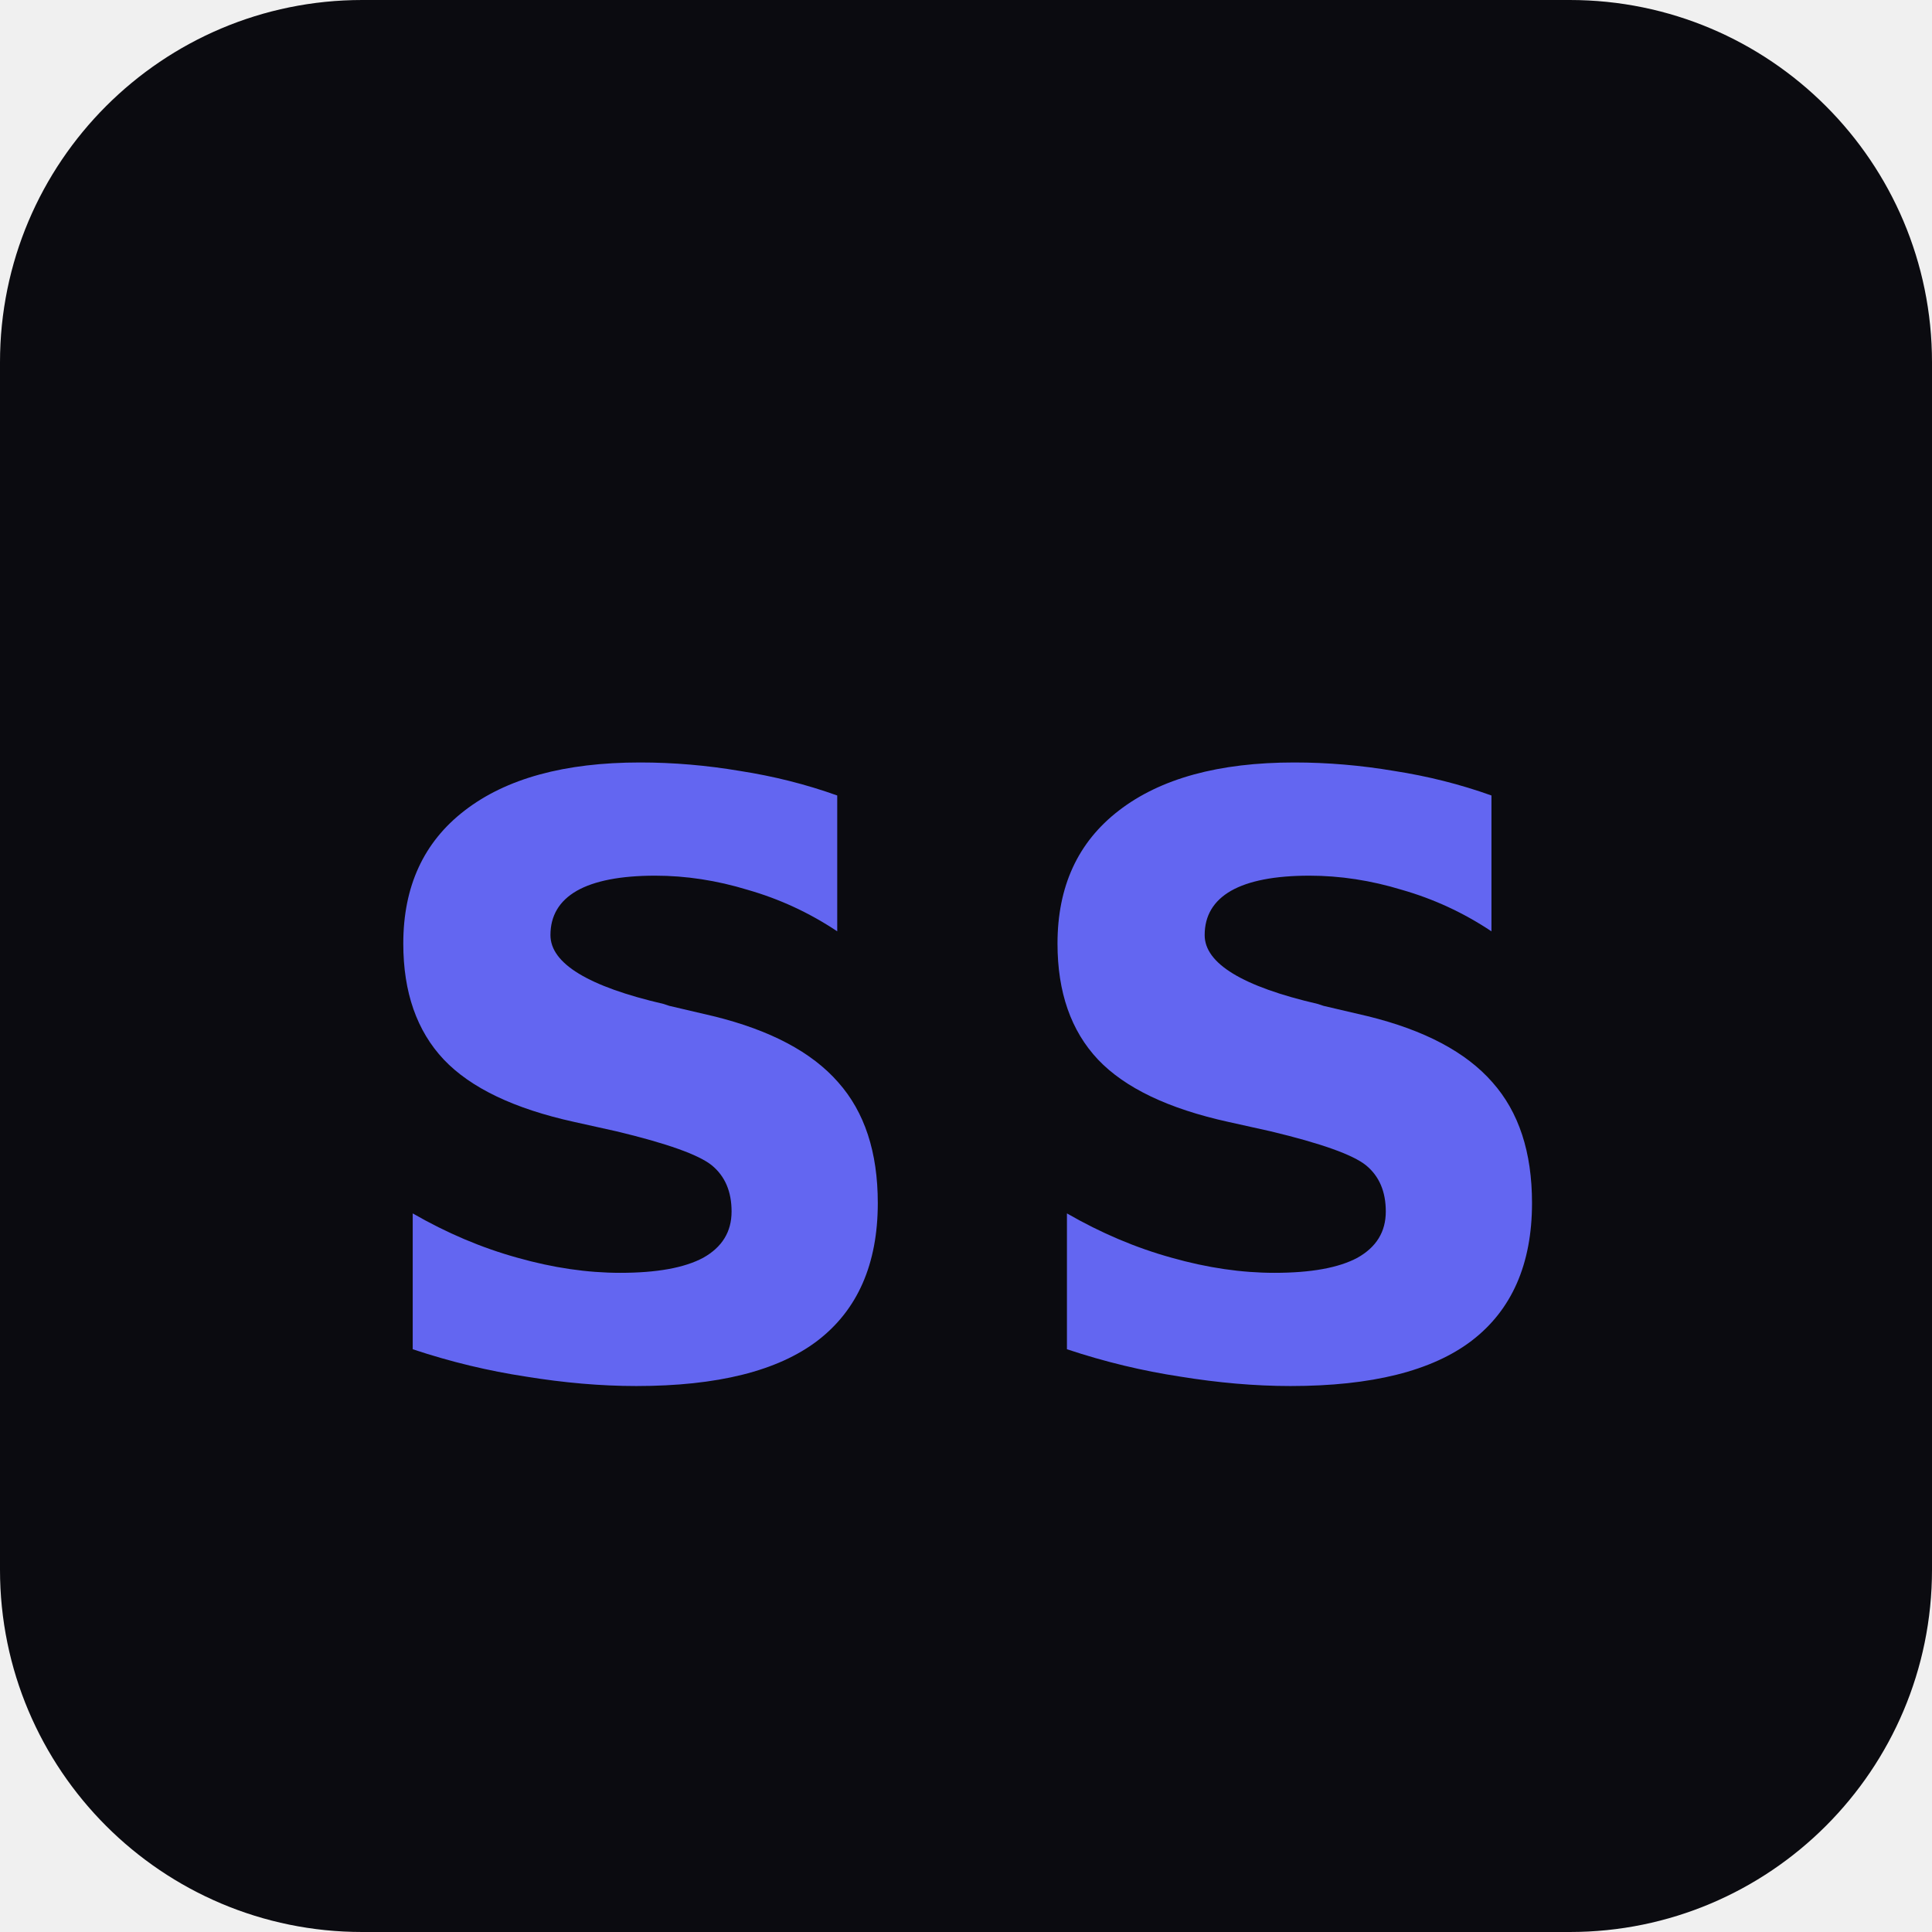
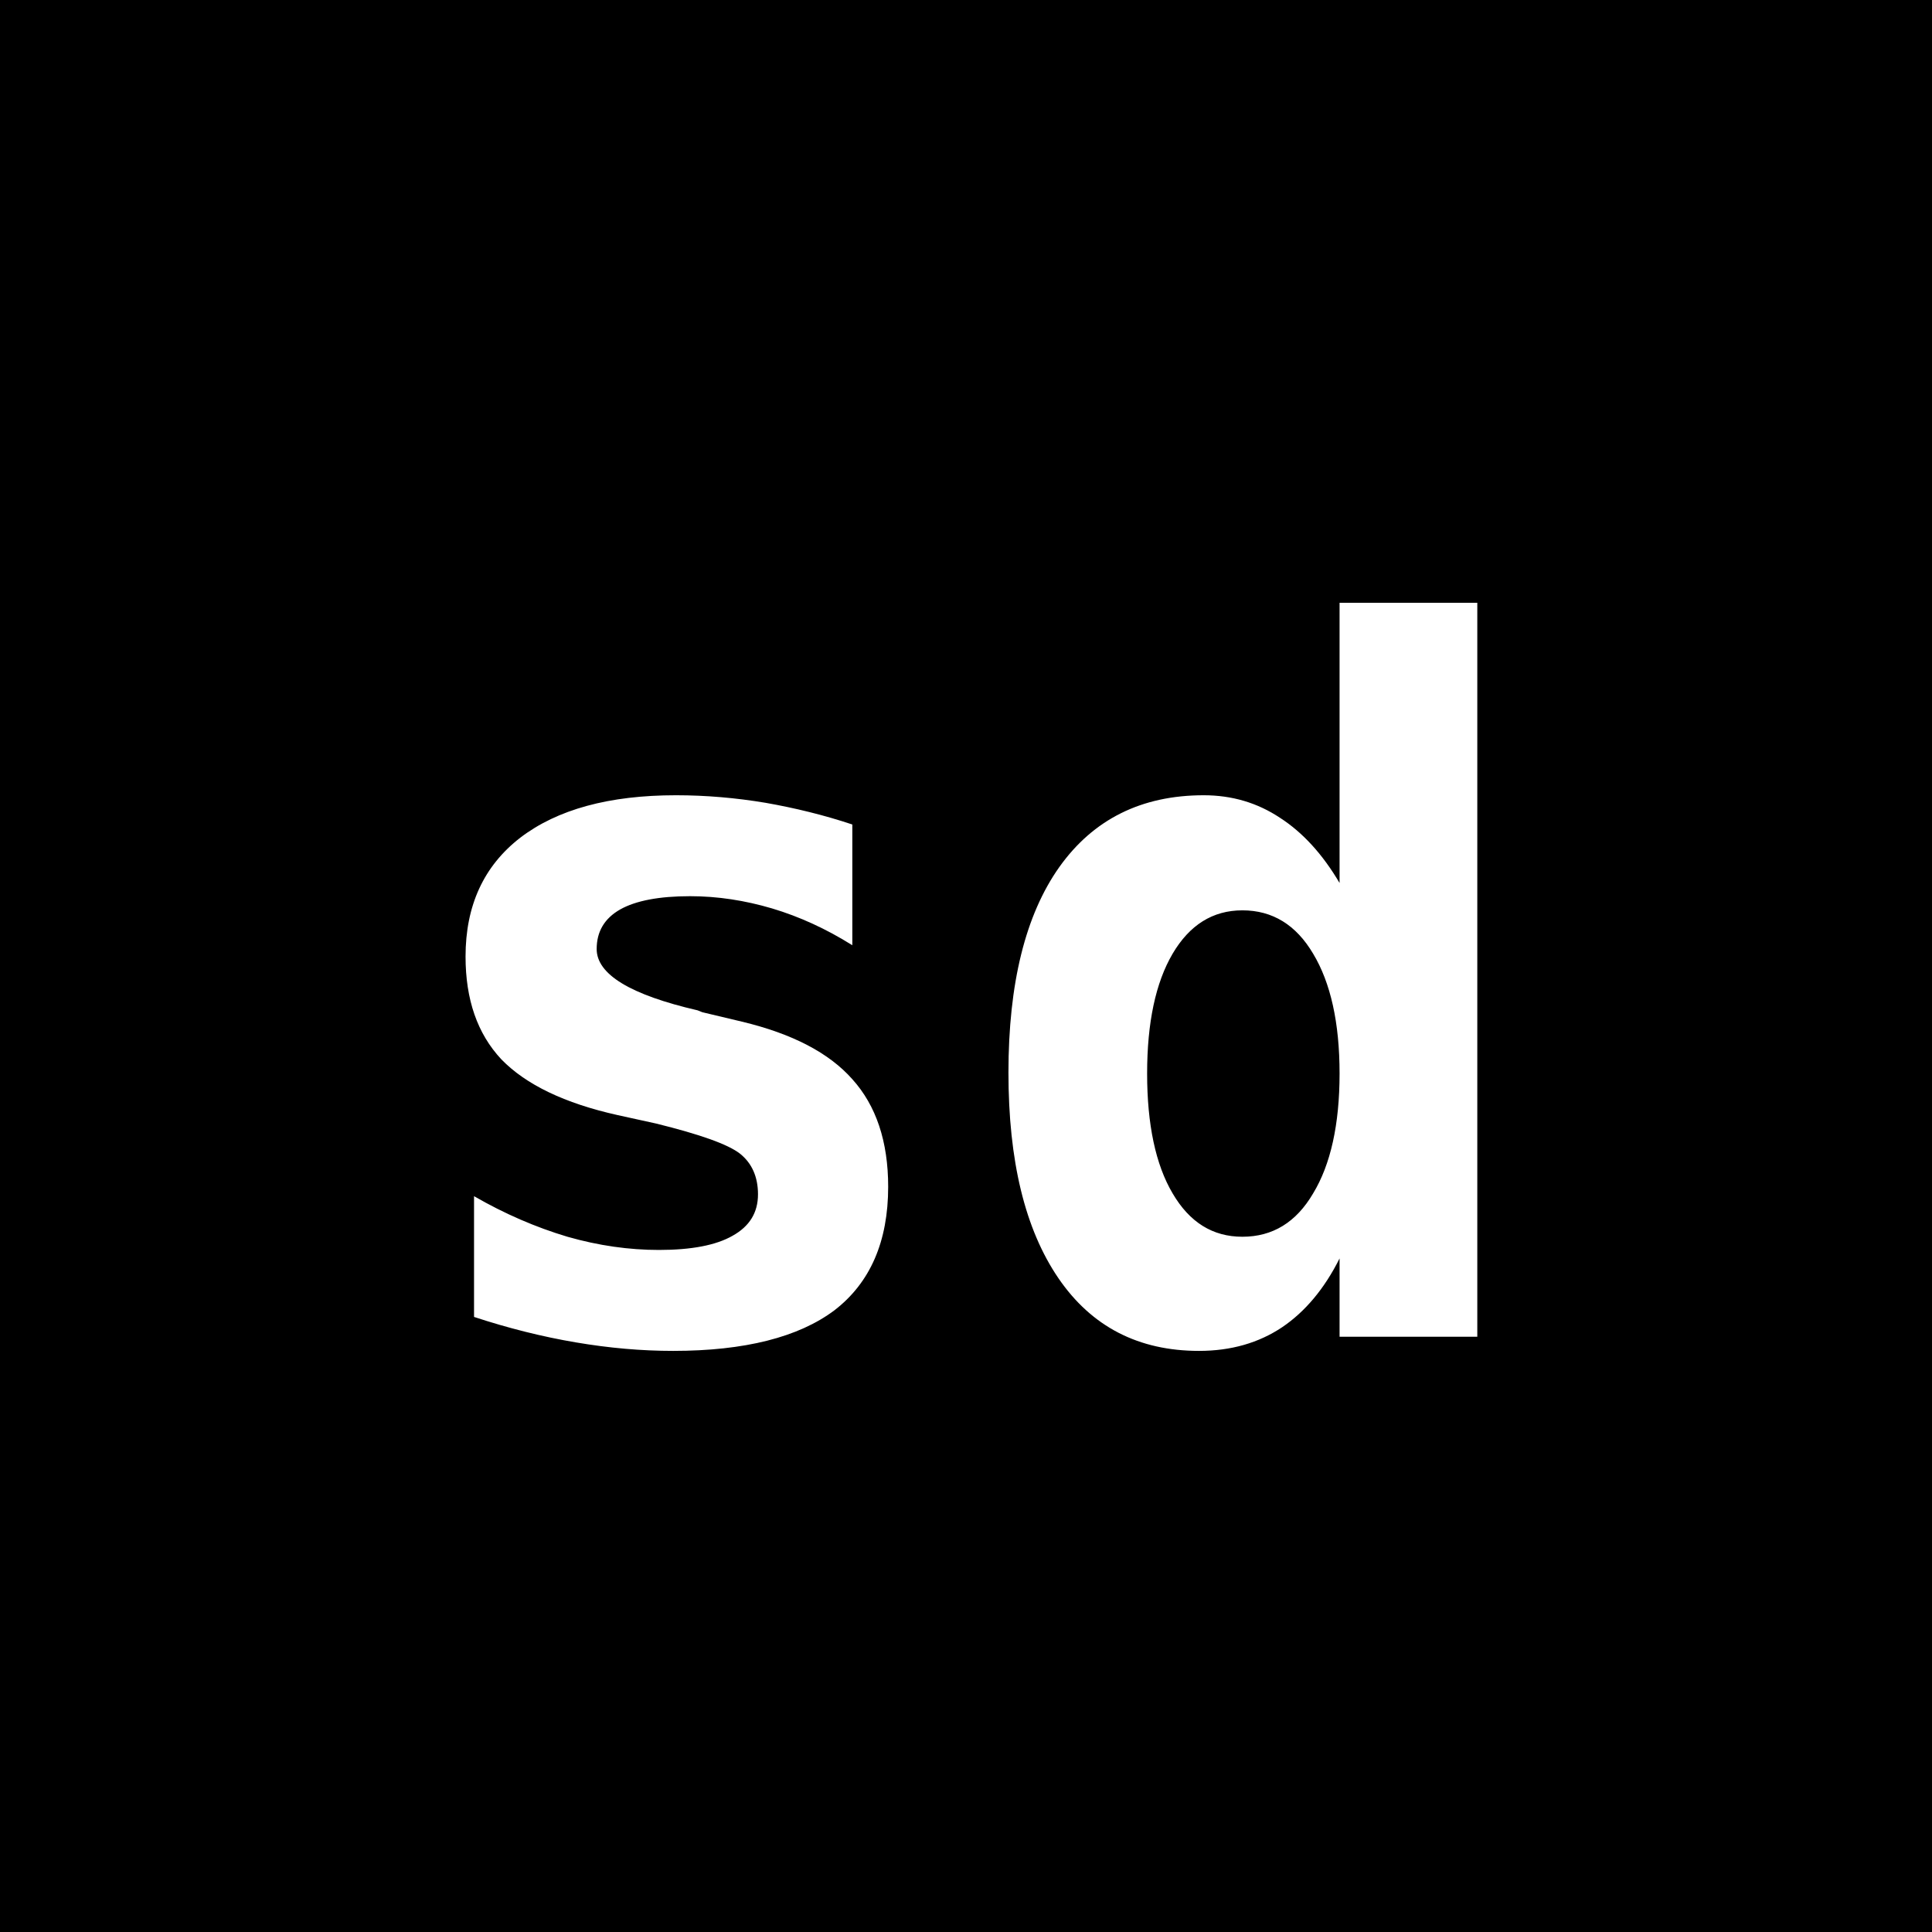
<svg xmlns="http://www.w3.org/2000/svg" viewBox="0 0 32 32">
-   <rect width="32" height="32" rx="6" fill="#0b0b10" />
-   <text x="50%" y="55%" text-anchor="middle" dominant-baseline="middle" fill="#6366f1" font-family="ui-monospace,monospace" font-weight="700" font-size="18">ss</text>
+   <rect width="32" height="32" fill="#000000" />
+   <text x="50%" y="55%" text-anchor="middle" dominant-baseline="middle" fill="#ffffff" font-family="ui-monospace,monospace" font-weight="700" font-size="16">sd</text>
</svg>
